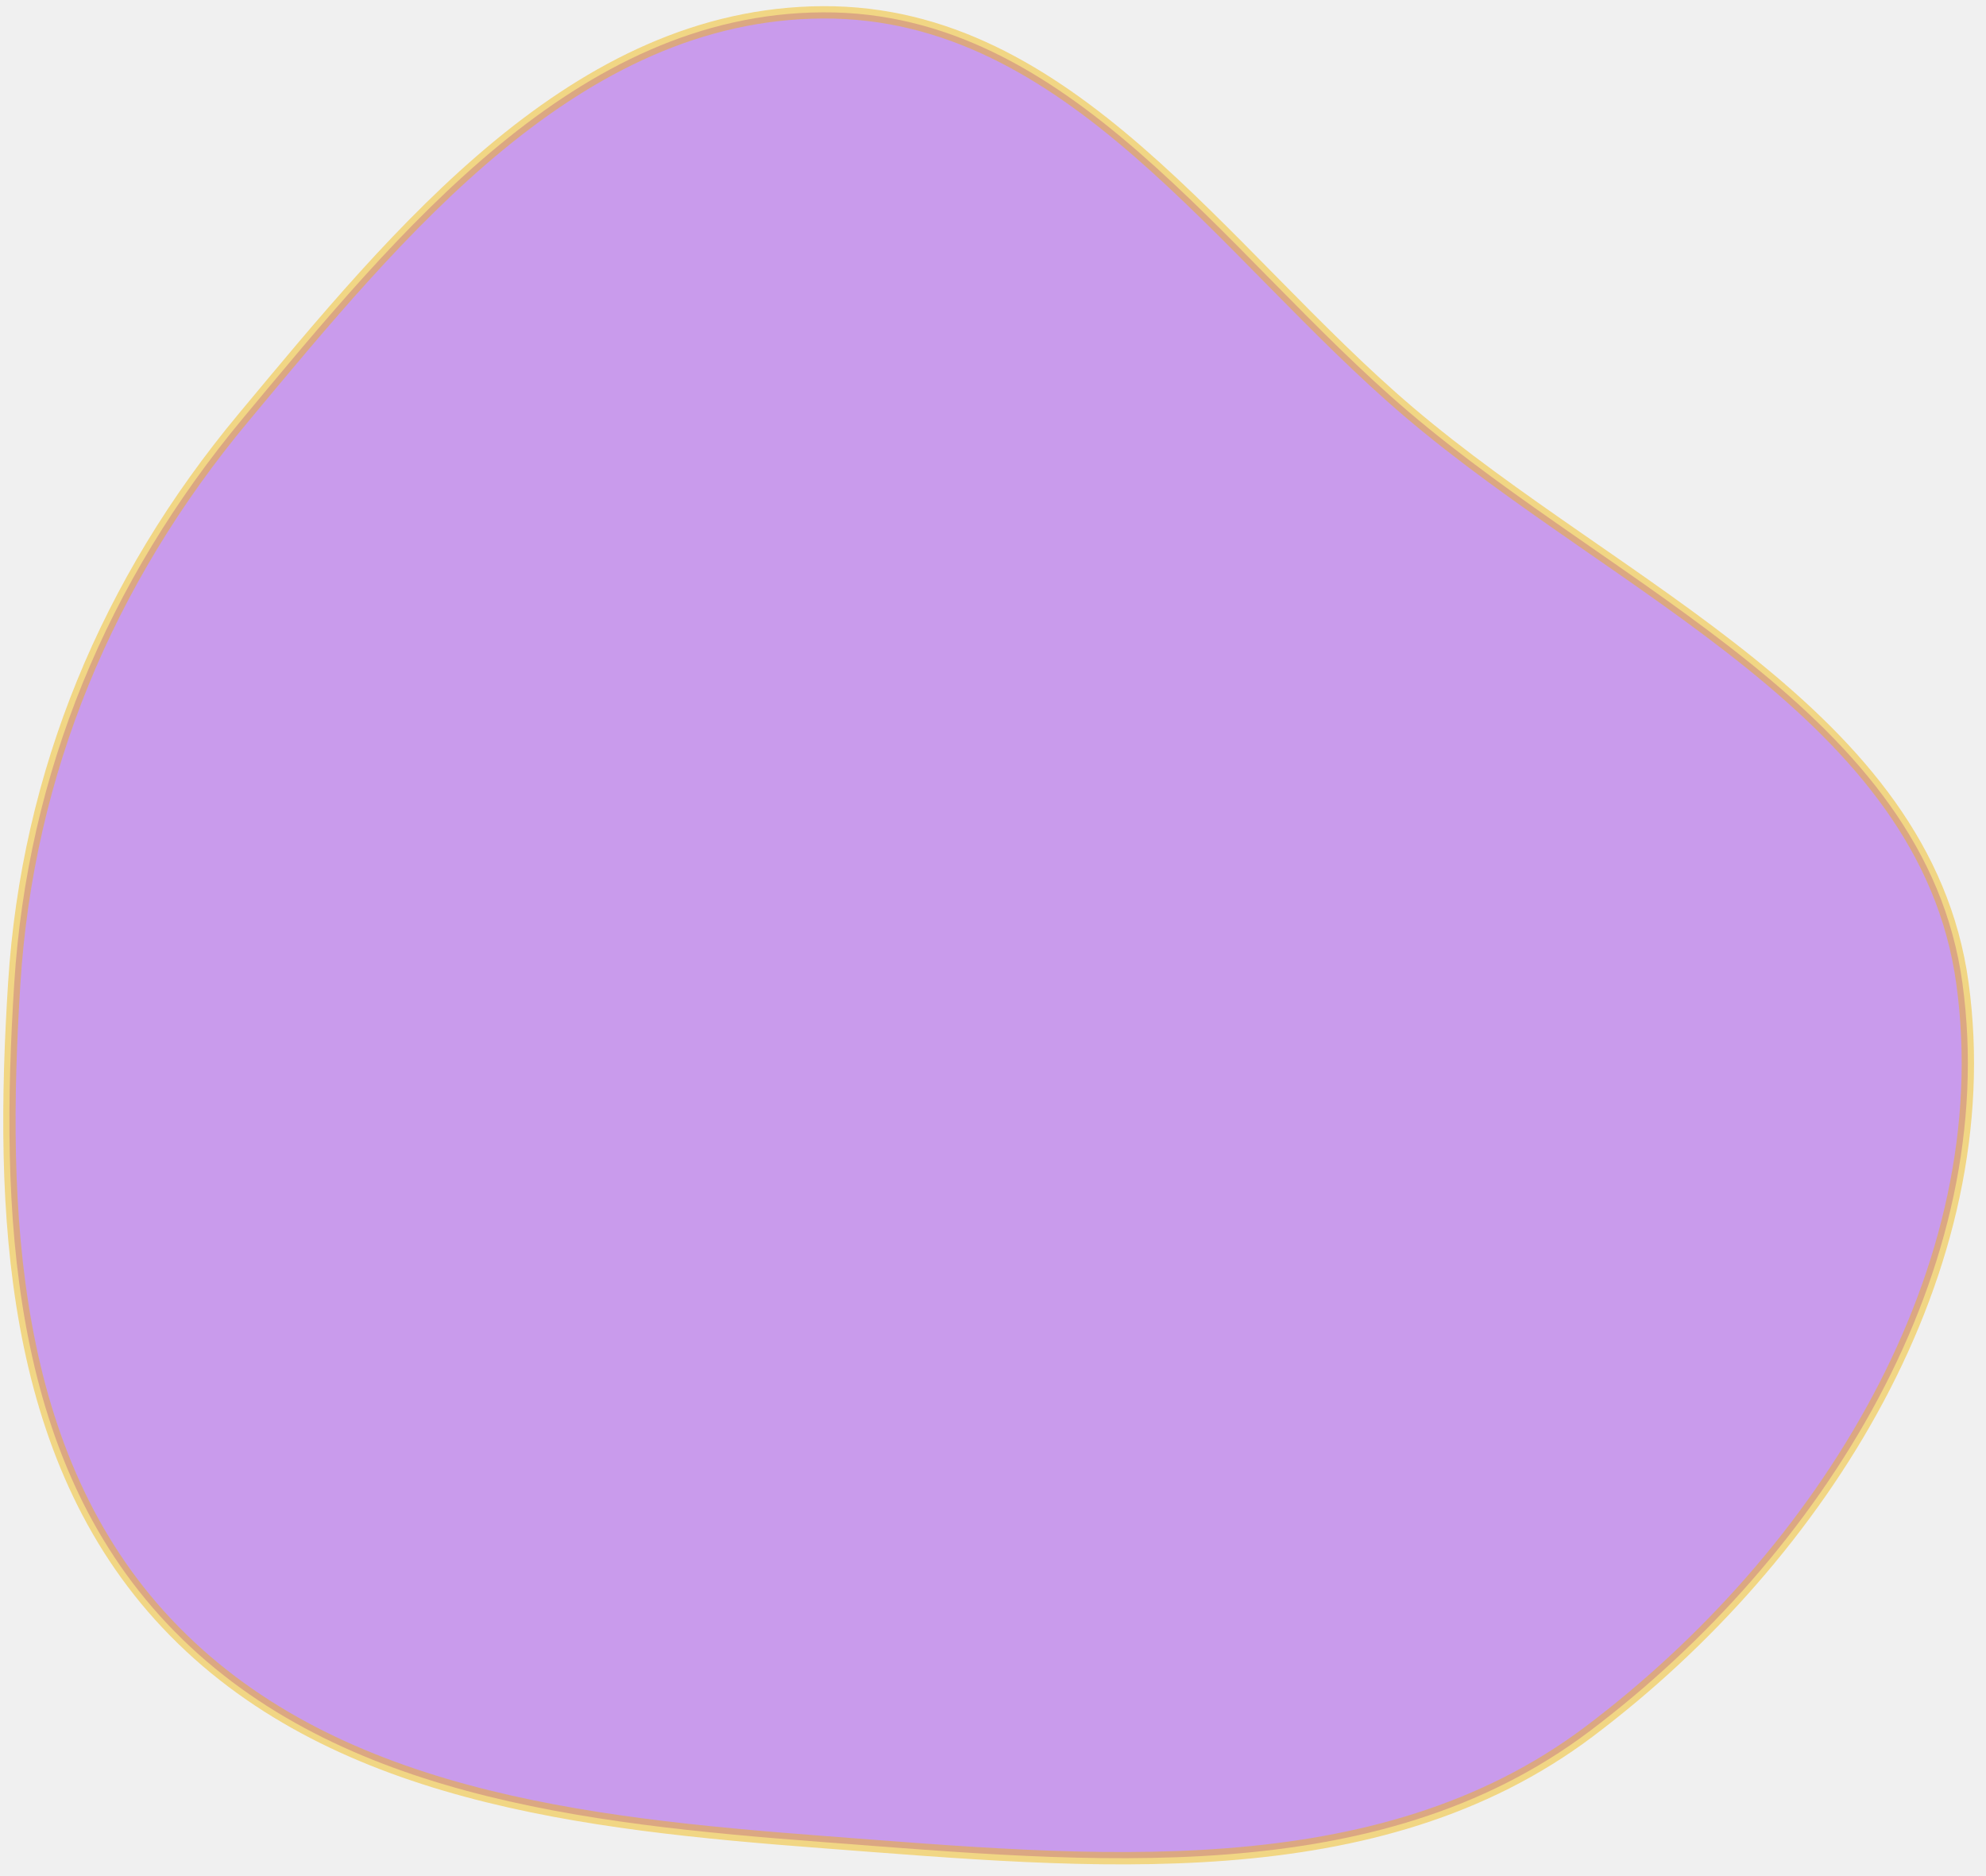
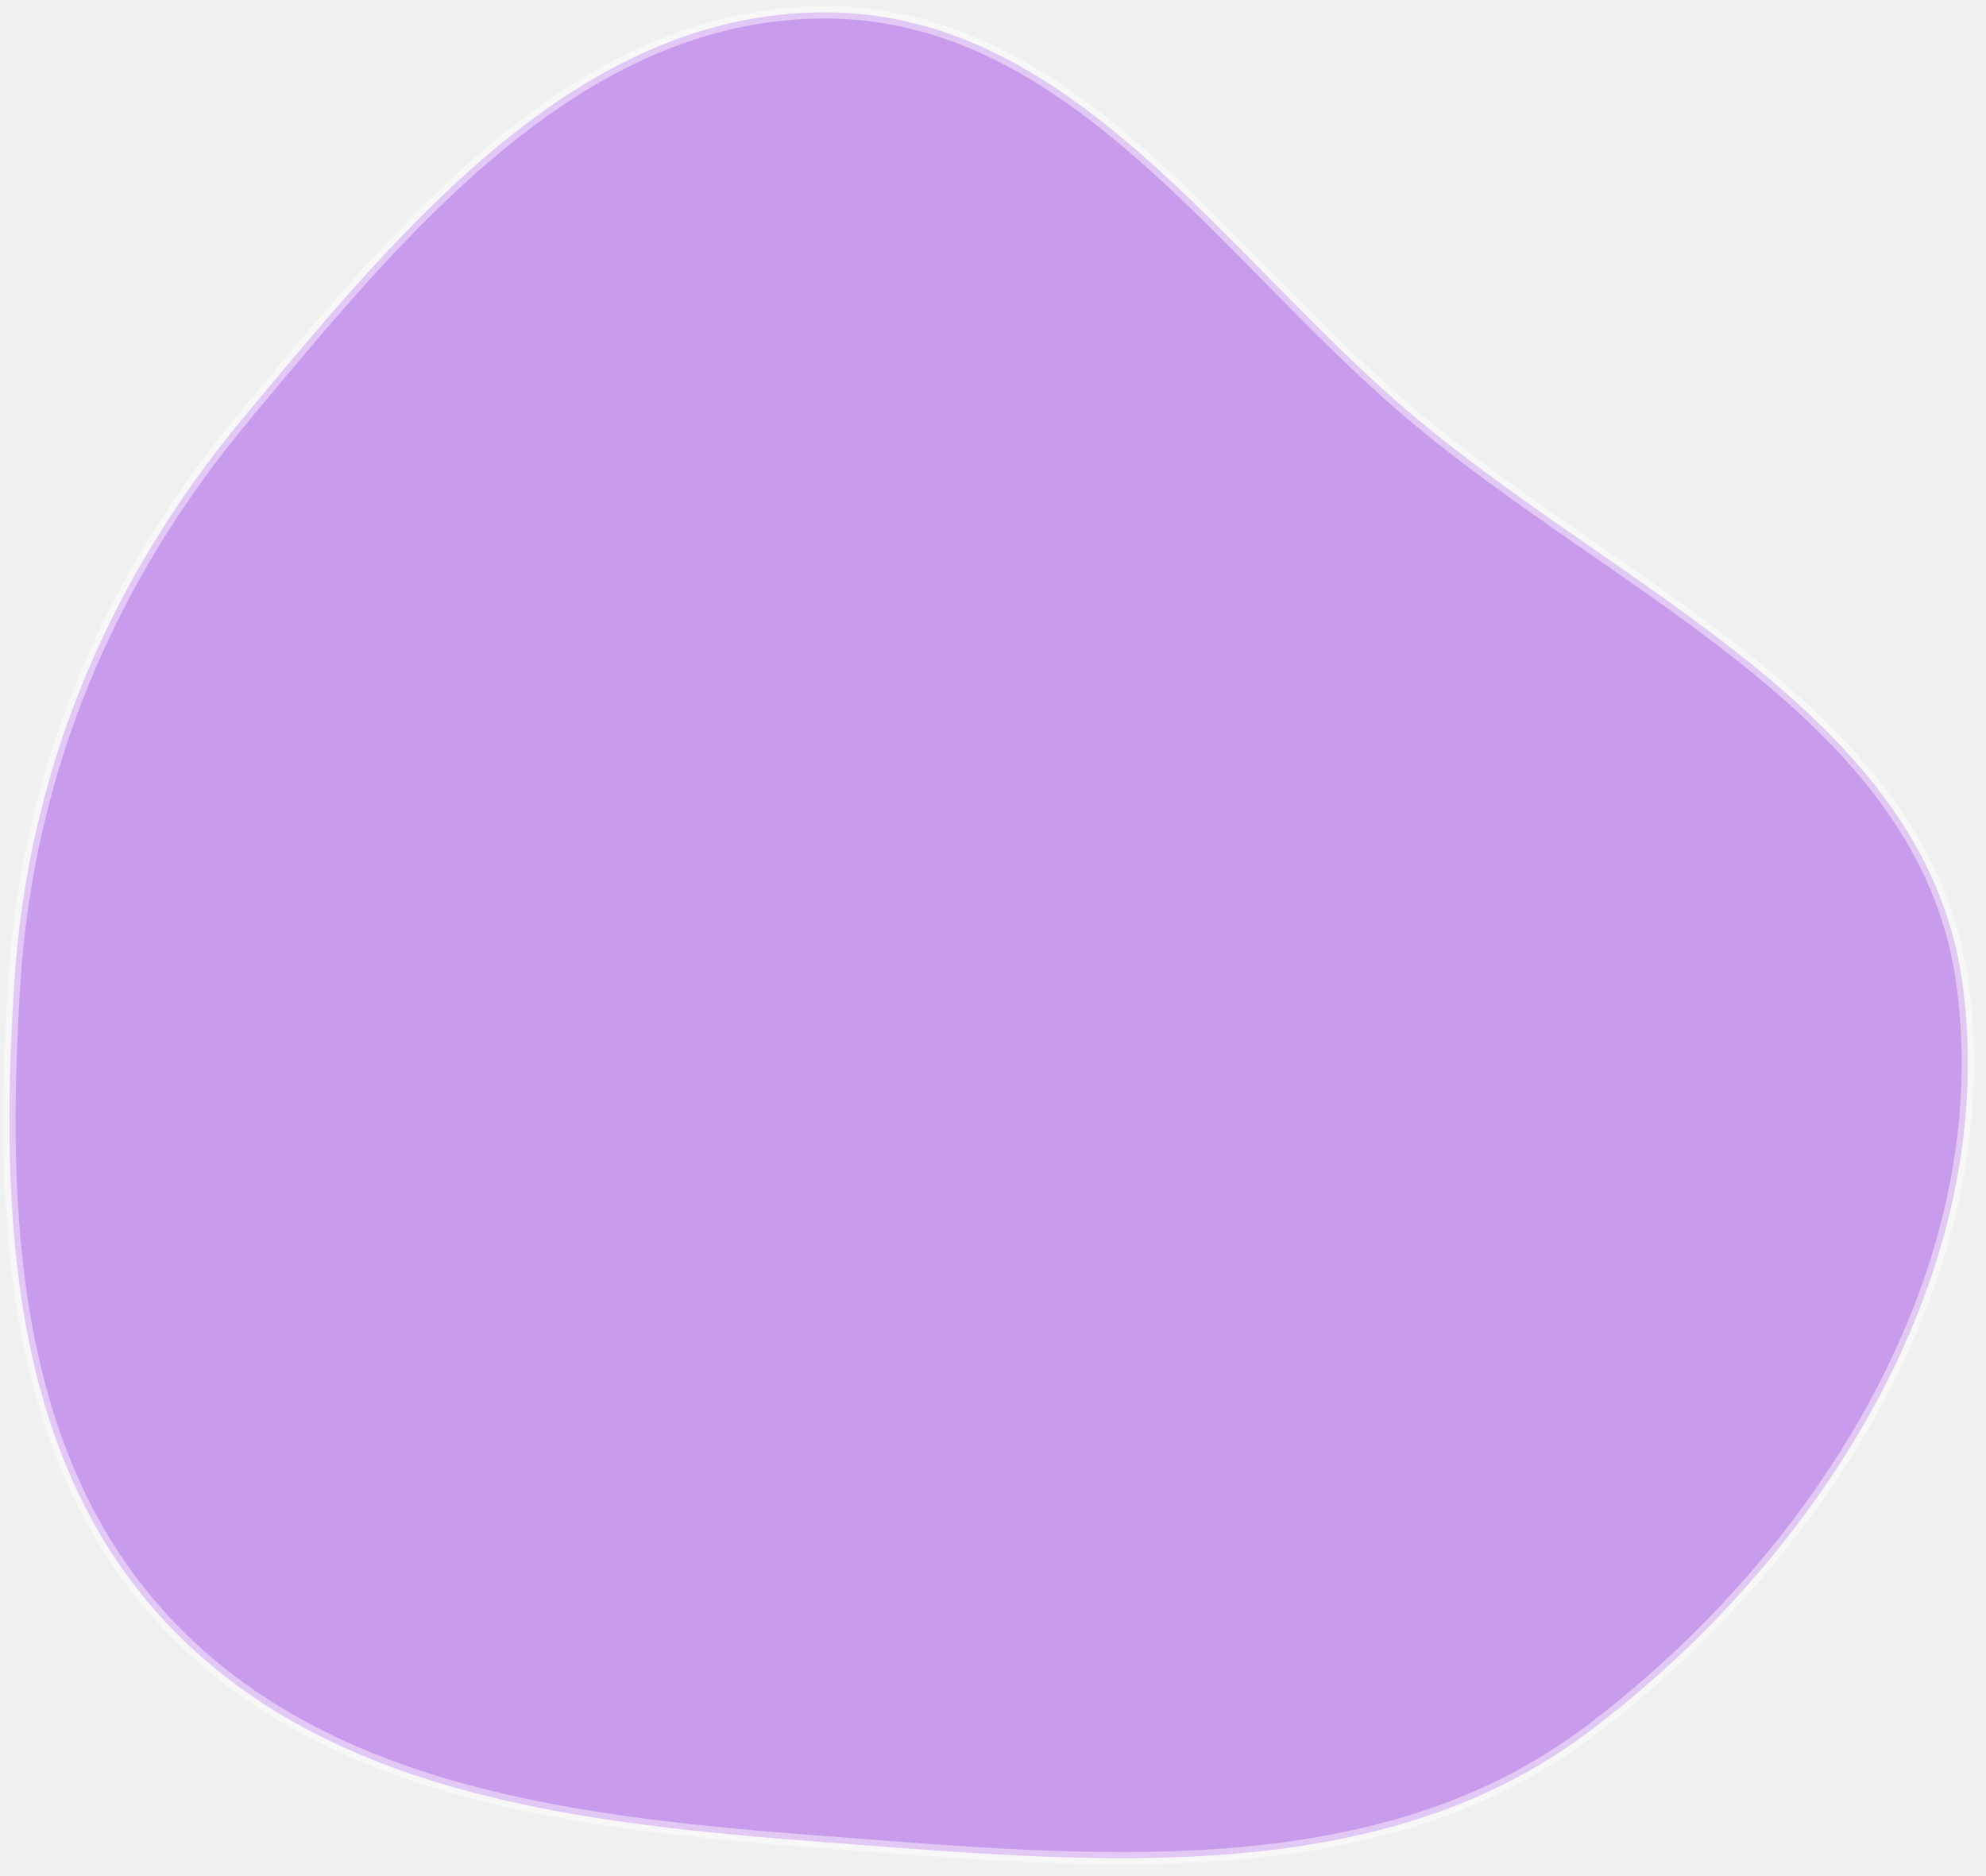
<svg xmlns="http://www.w3.org/2000/svg" width="161" height="152" viewBox="0 0 161 152" fill="none">
-   <path id="Vector" fillRule="evenodd" clip-rule="evenodd" d="M66.702 149.297C88.405 150.944 111.615 153.31 128.845 140.328C147.801 126.047 162.266 102.853 159.09 79.69C156.087 57.787 131.24 47.894 114.179 33.362C99.06 20.485 86.77 0.896 66.702 1C46.676 1.105 32.363 18.692 19.732 33.856C8.691 47.109 2.237 62.643 1.155 79.69C-0.015 98.115 0.726 117.985 13.527 131.578C26.701 145.568 47.29 147.824 66.702 149.297Z" fill="#9A34E8" fill-opacity="0.45" stroke="#f2b700" stroke-opacity="0.45" />
+   <path id="Vector" fillRule="evenodd" clip-rule="evenodd" d="M66.702 149.297C88.405 150.944 111.615 153.31 128.845 140.328C147.801 126.047 162.266 102.853 159.09 79.69C156.087 57.787 131.24 47.894 114.179 33.362C99.06 20.485 86.77 0.896 66.702 1C46.676 1.105 32.363 18.692 19.732 33.856C8.691 47.109 2.237 62.643 1.155 79.69C-0.015 98.115 0.726 117.985 13.527 131.578C26.701 145.568 47.29 147.824 66.702 149.297Z" fill="#9A34E8" fill-opacity="0.45" stroke="#fff" stroke-opacity="0.45" />
</svg>
